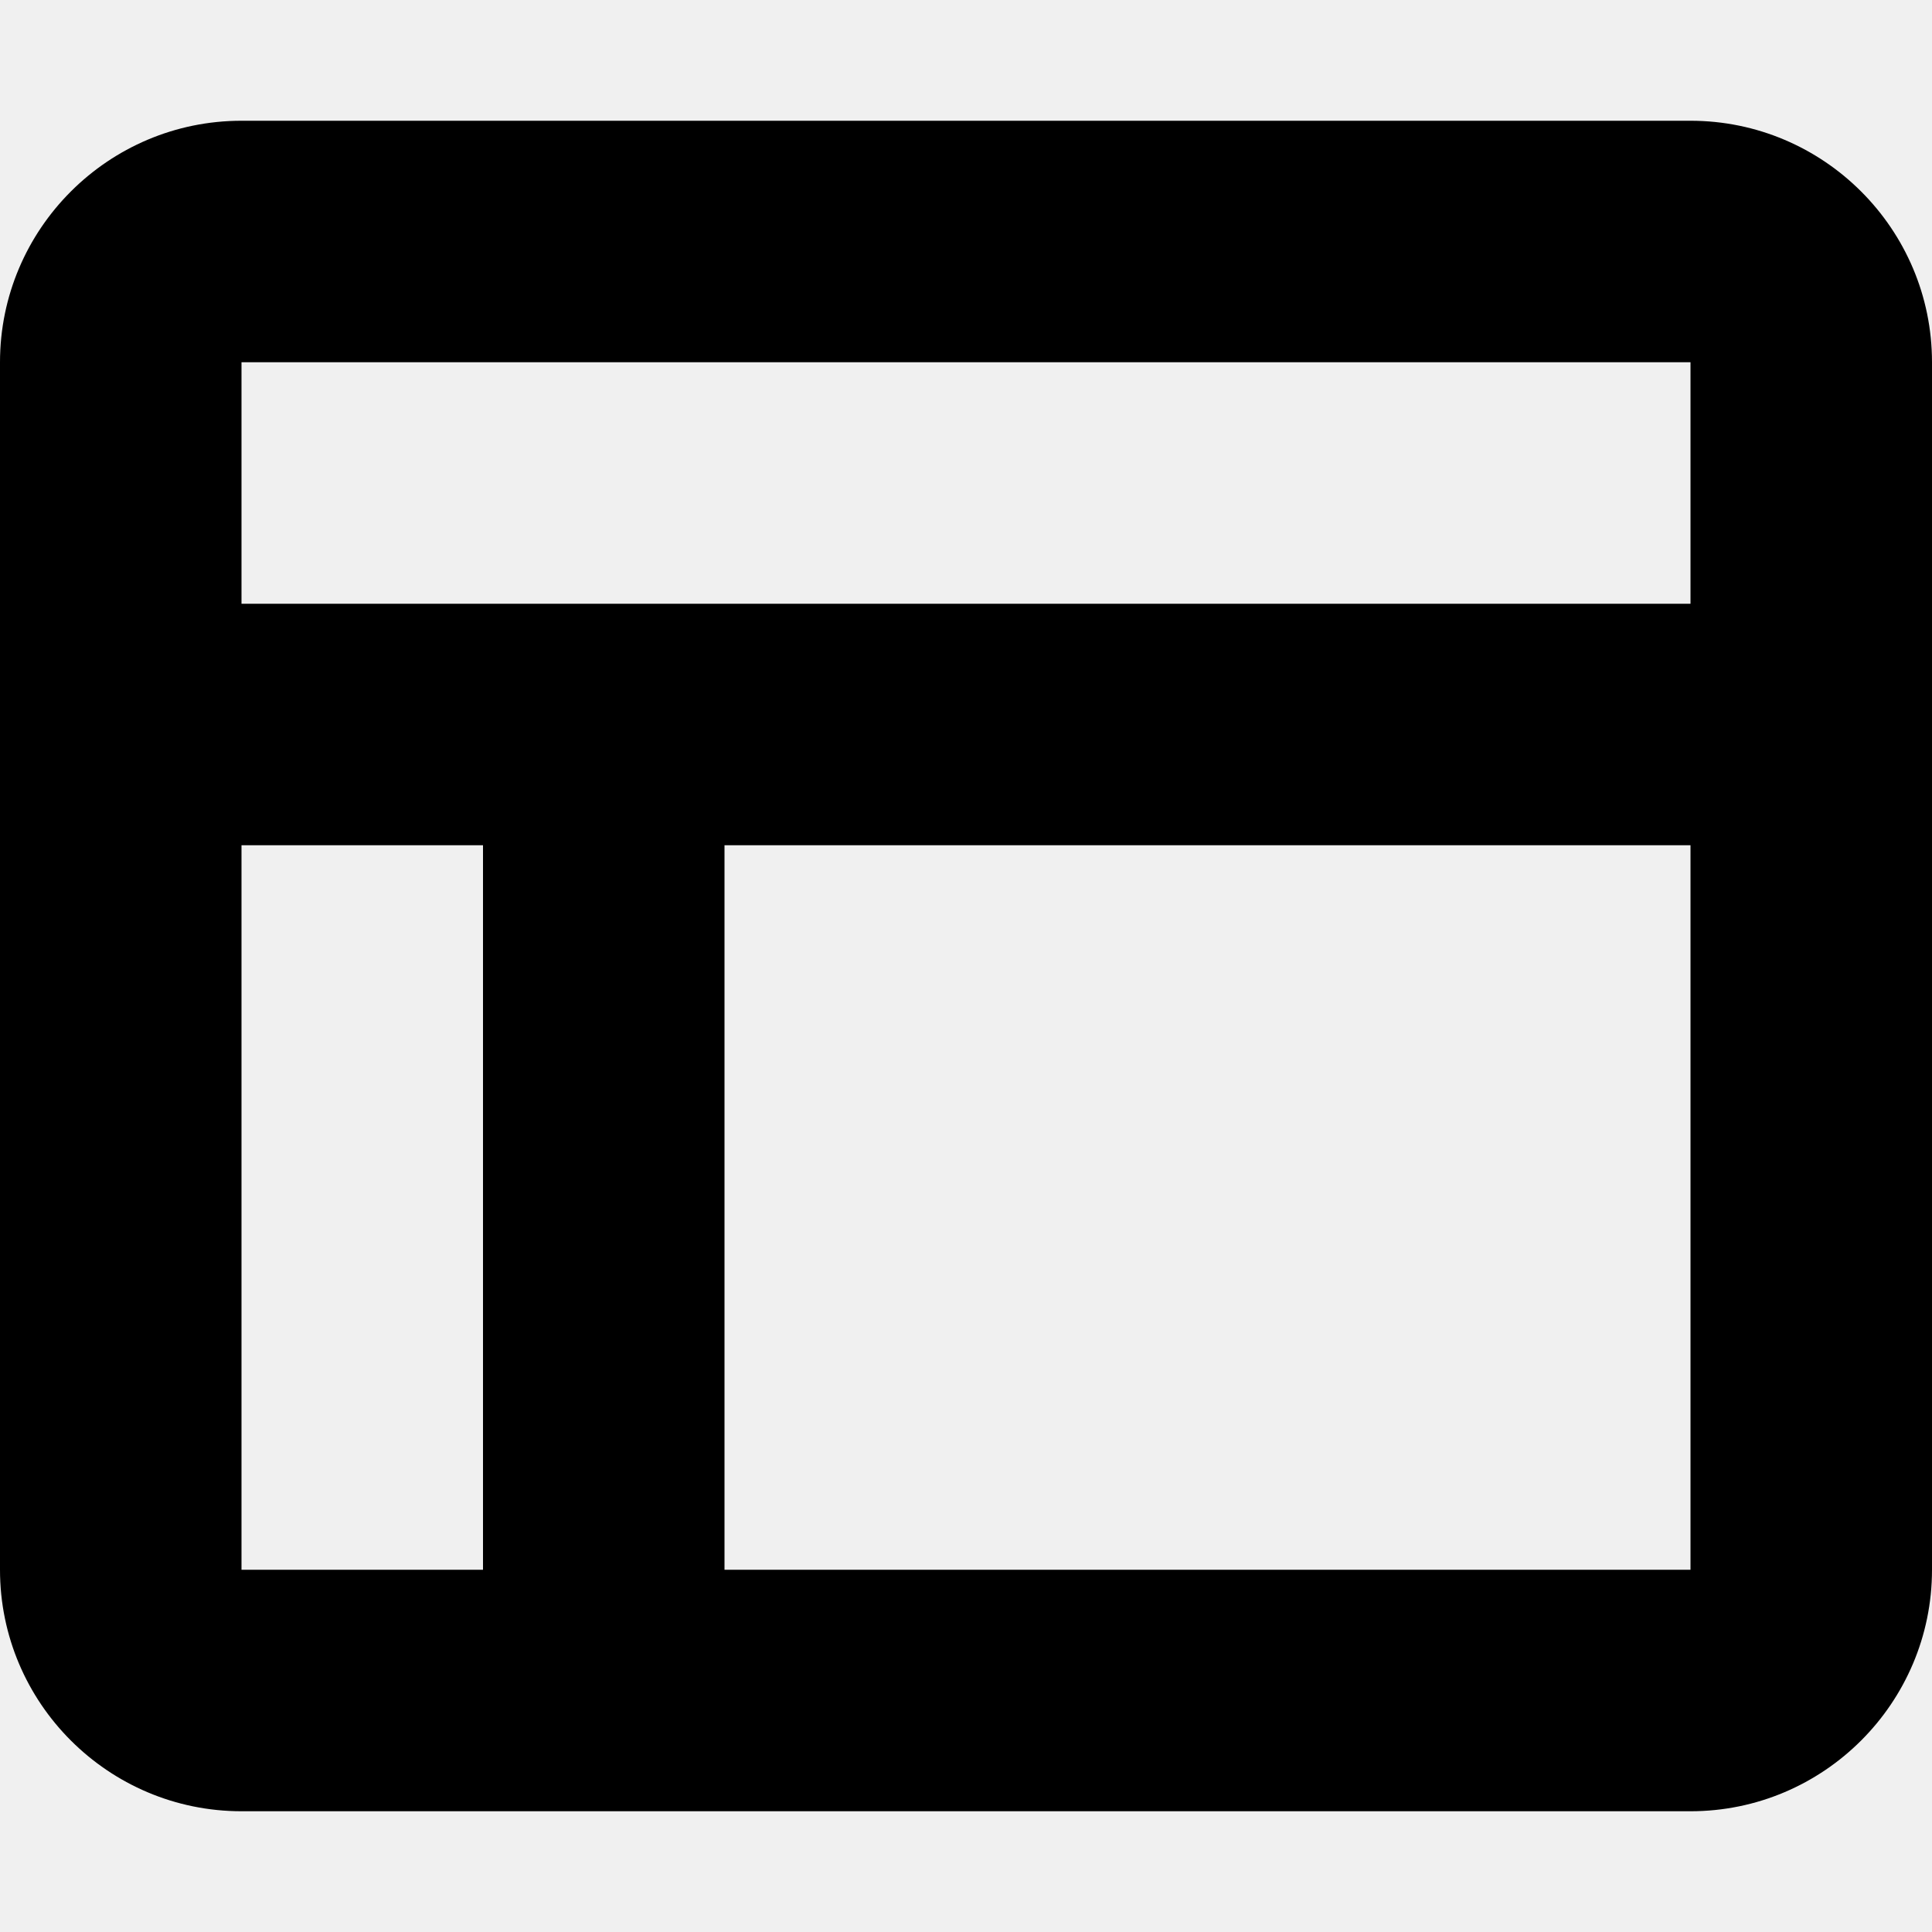
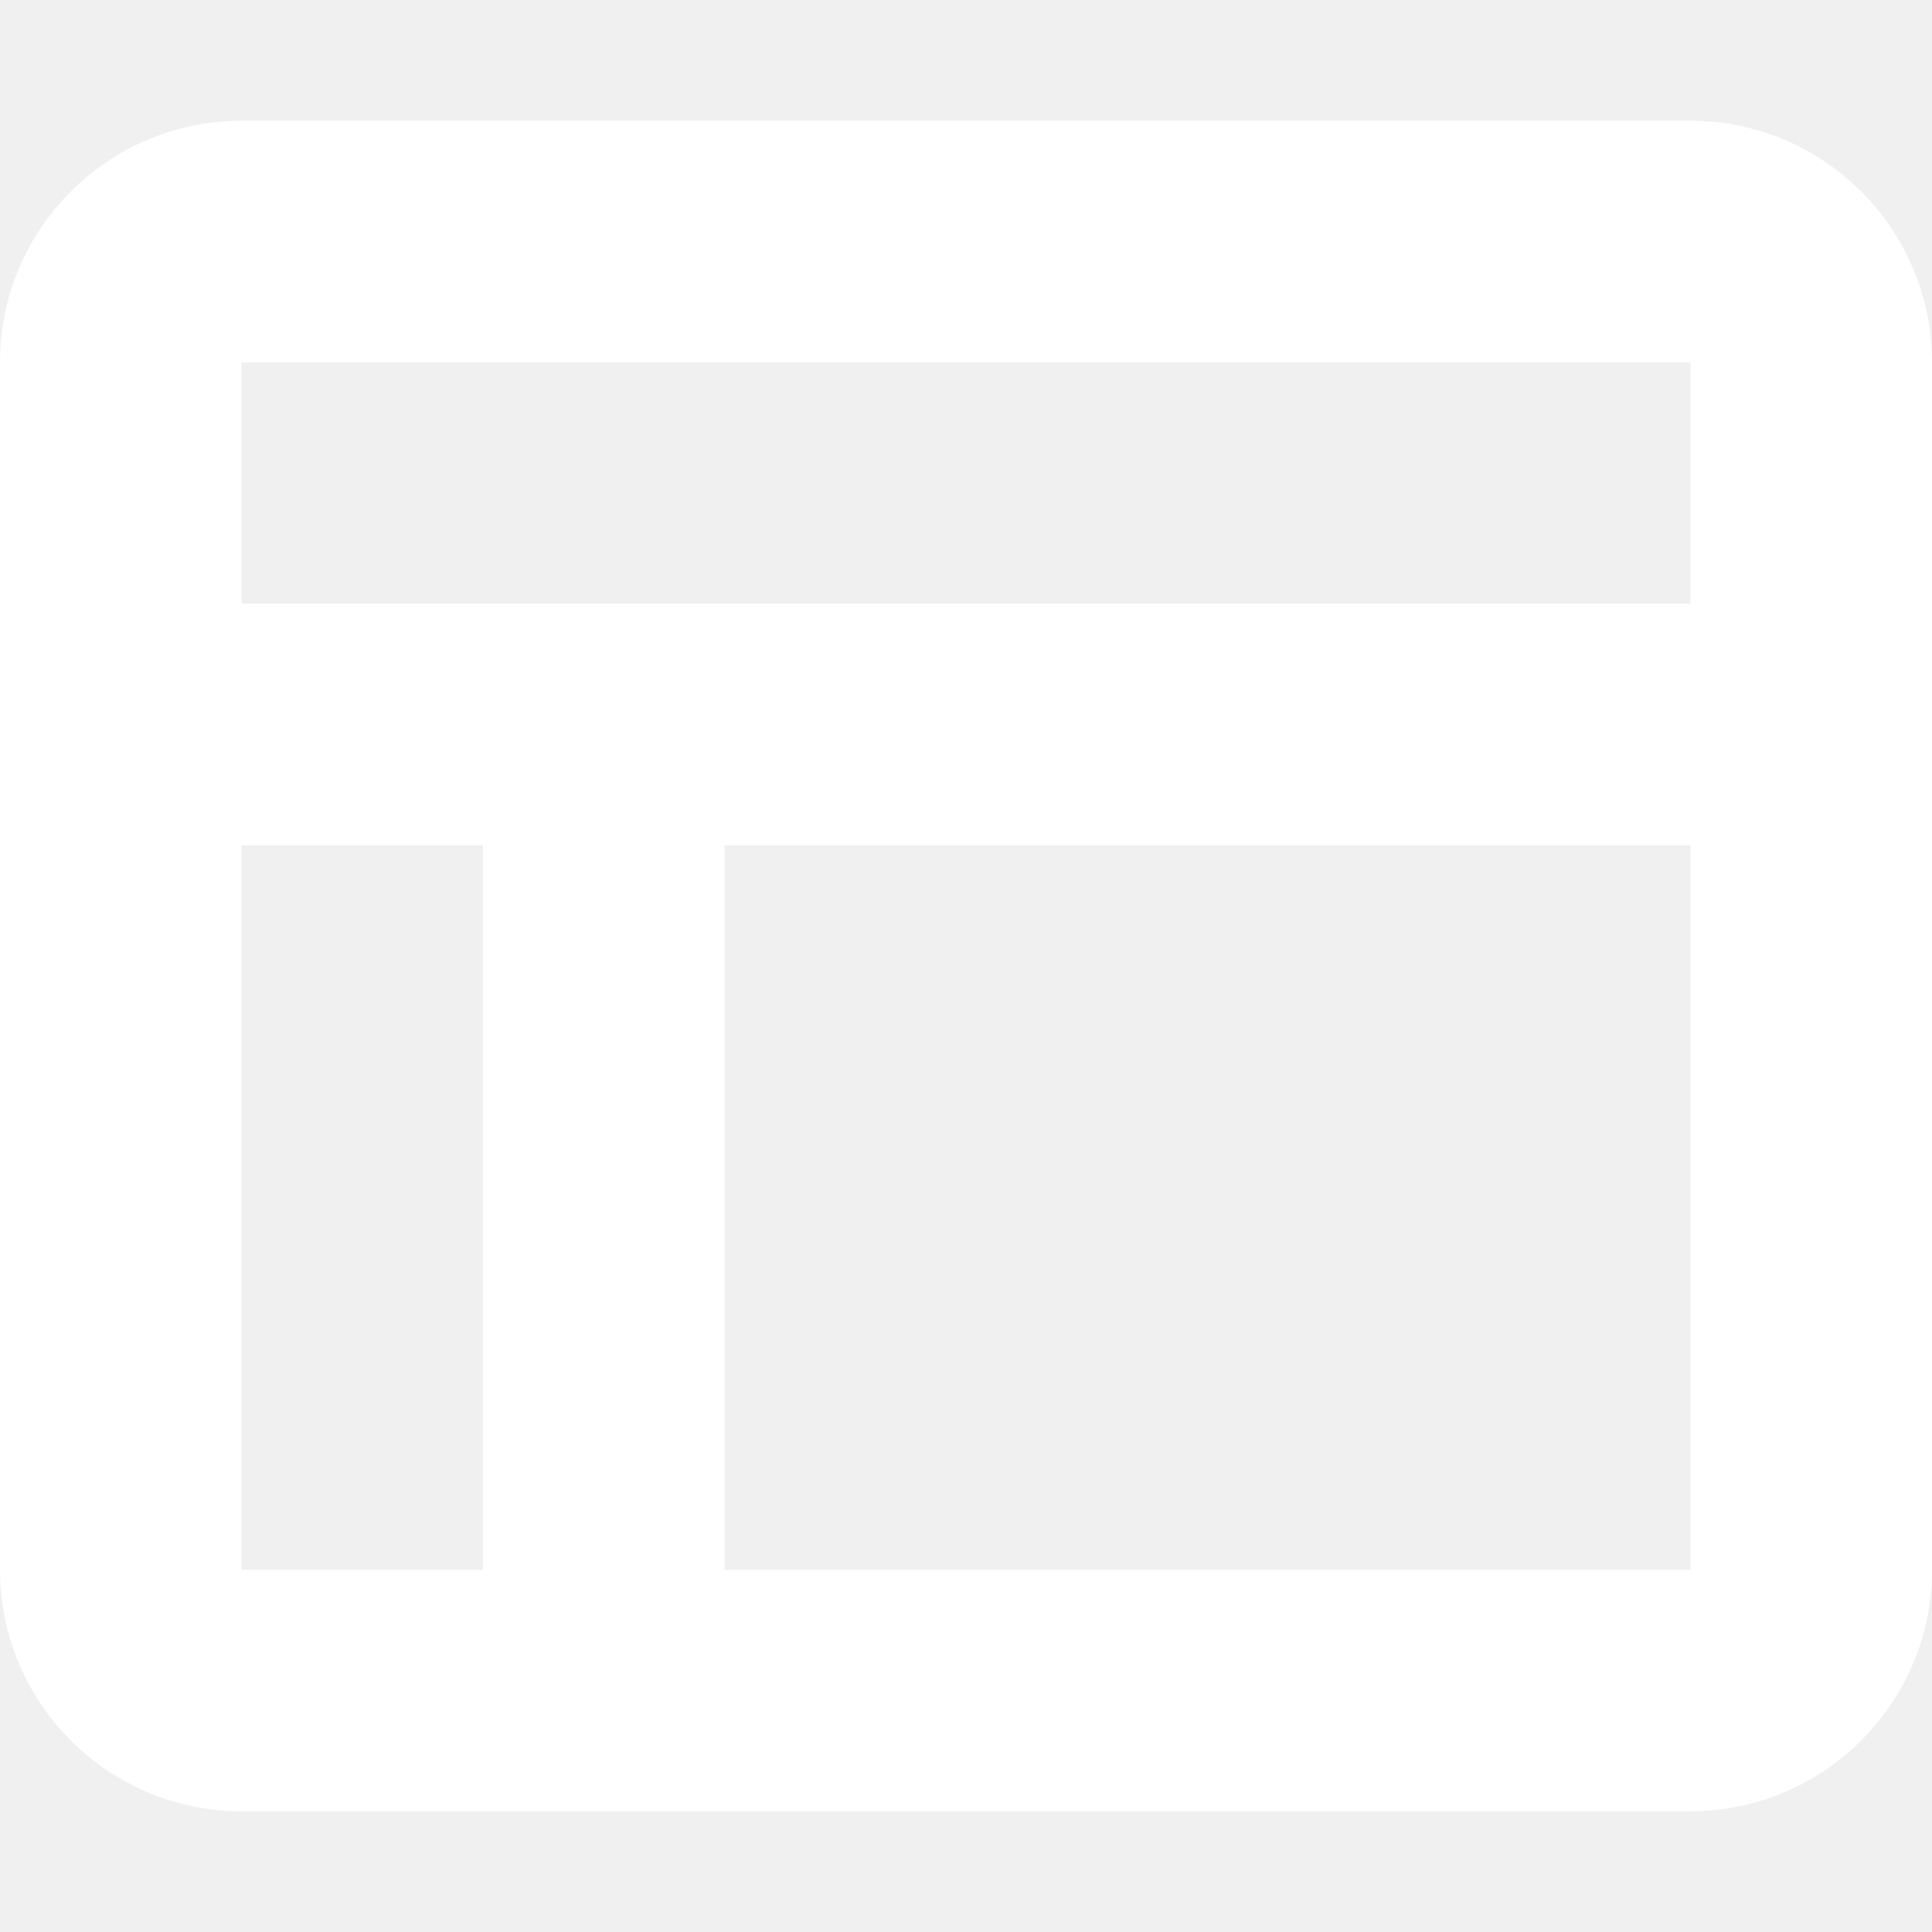
- <svg xmlns="http://www.w3.org/2000/svg" viewBox="0 0 512 512">
+ <svg xmlns="http://www.w3.org/2000/svg" fill="#fff" viewBox="0 0 512 512">
  <path d="M64 32C28.7 32 0 60.7 0 96V416c0 35.3 28.7 64 64 64H448c35.3 0 64-28.7 64-64V96c0-35.3-28.7-64-64-64H64zM448 96v64H64V96H448zM64 224h64V416H64V224zm384 0V416H192V224H448z" />
</svg>
